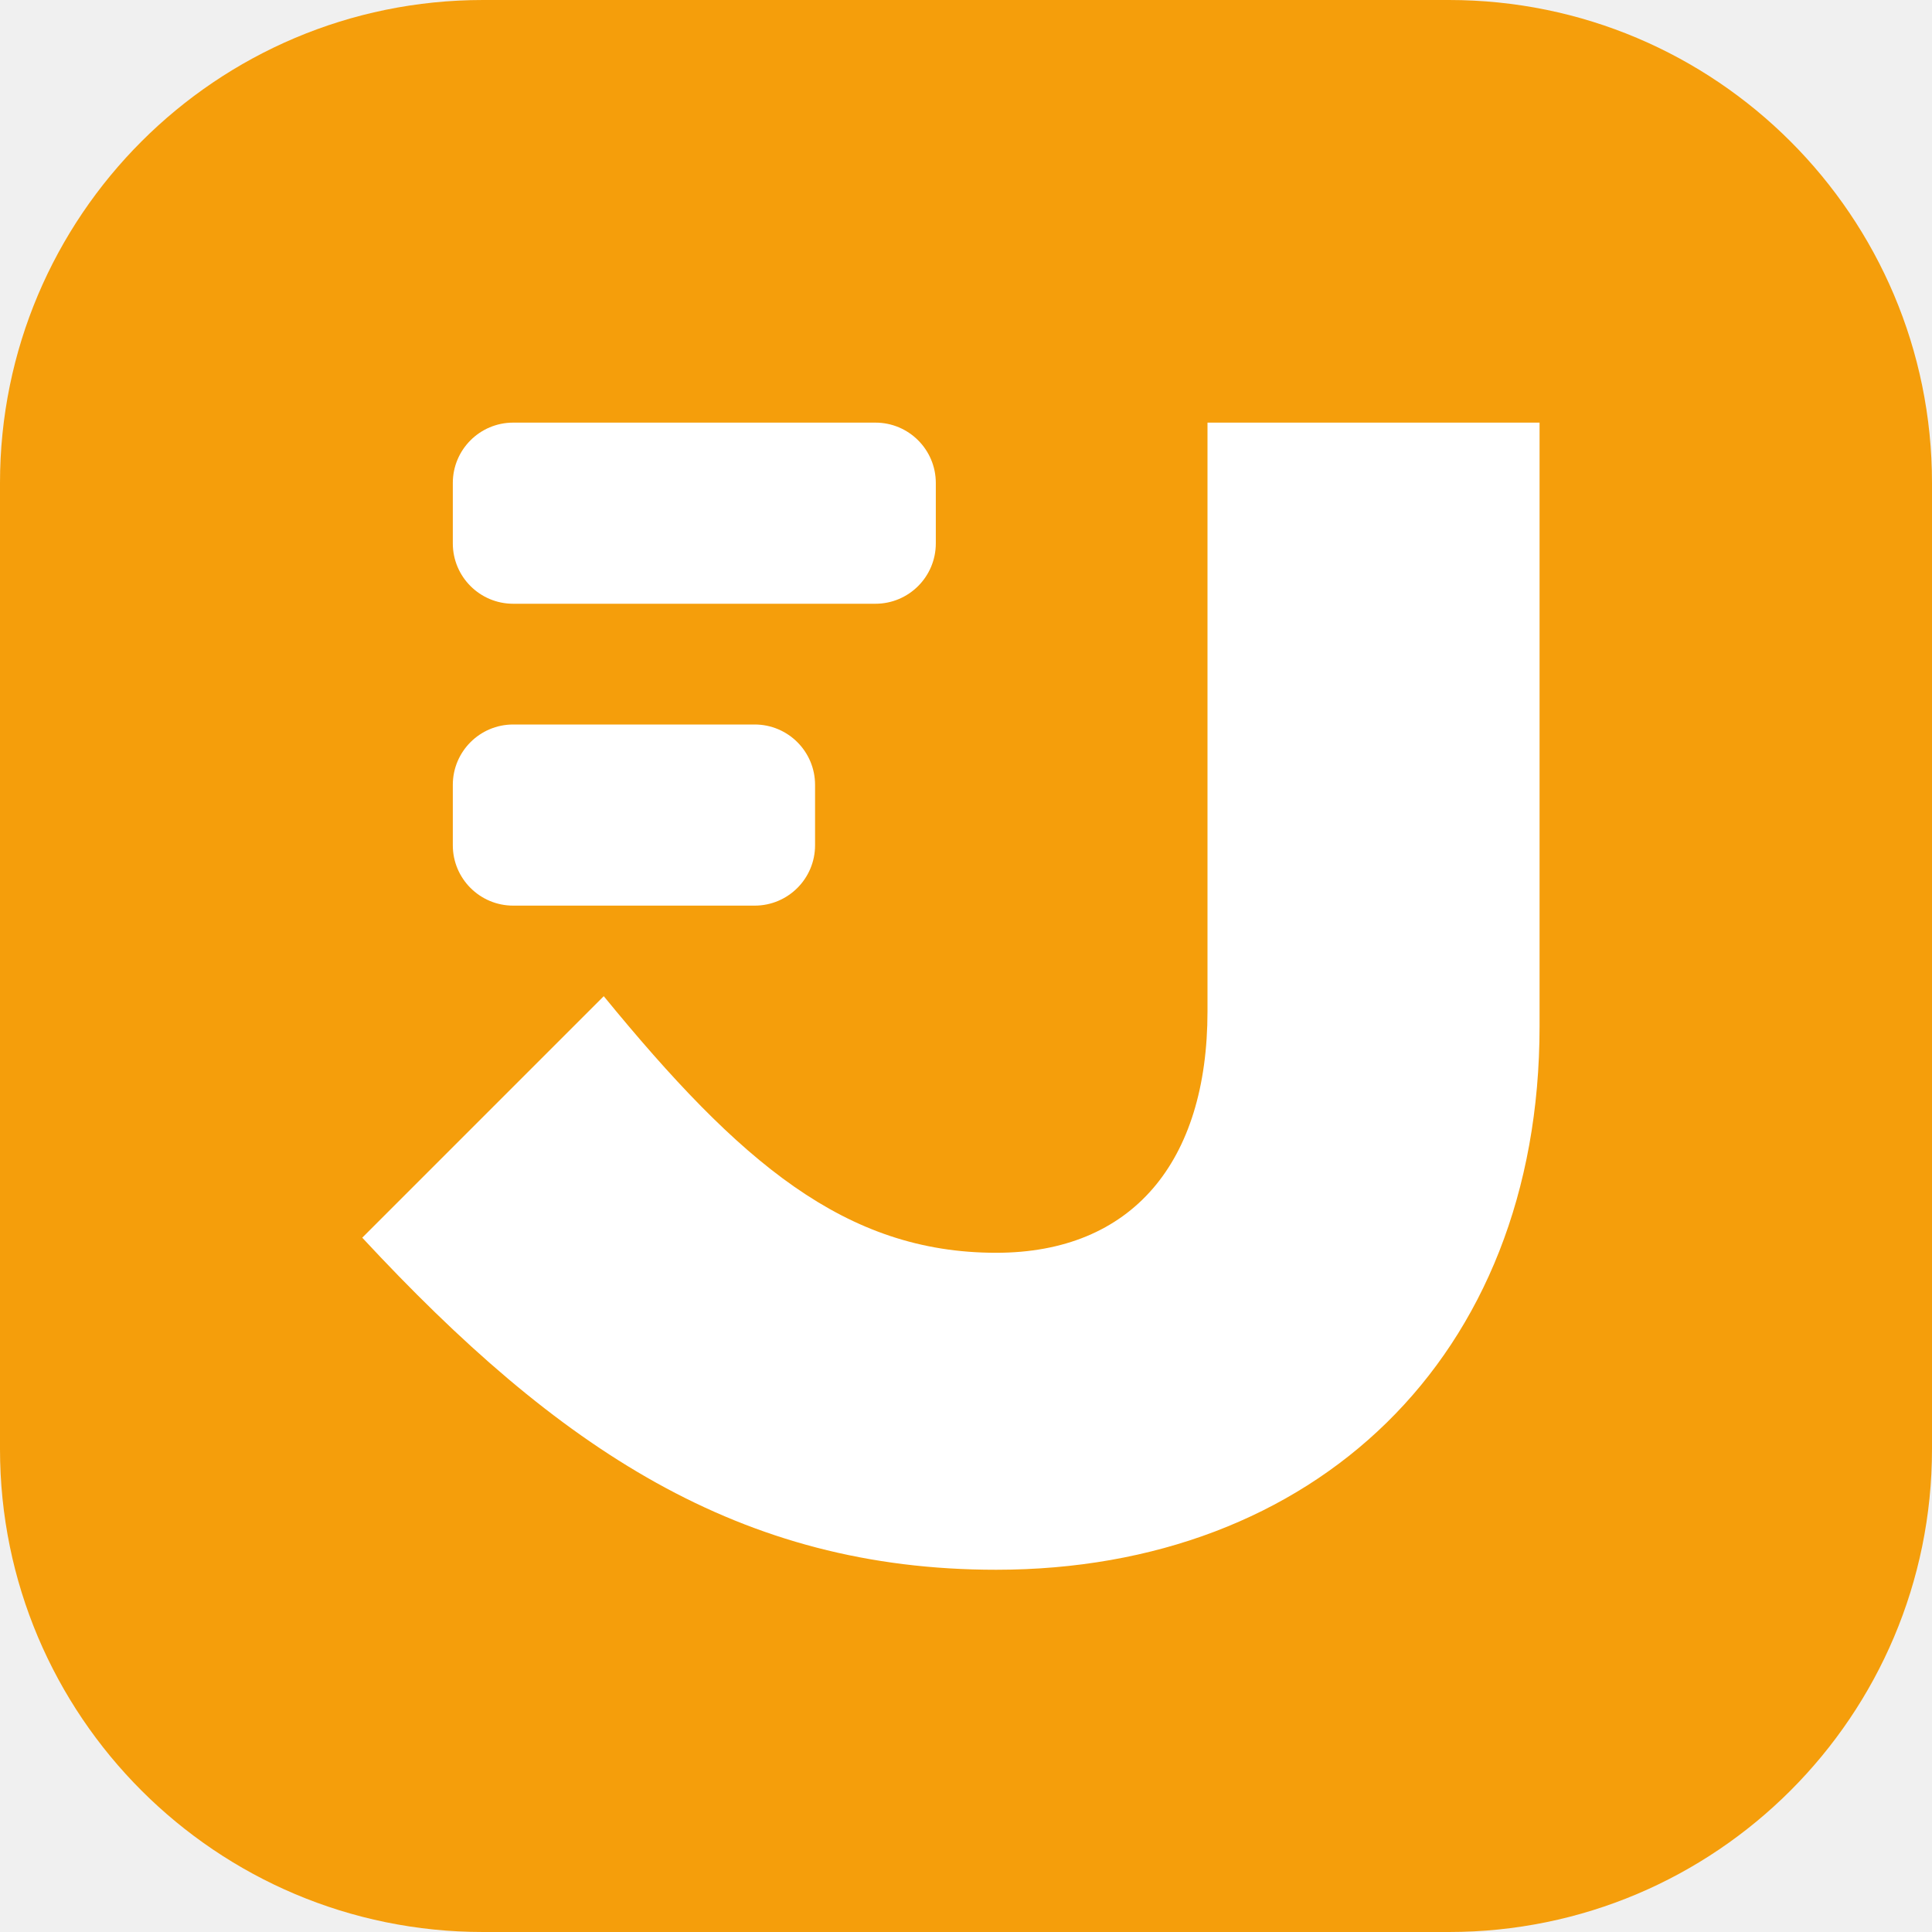
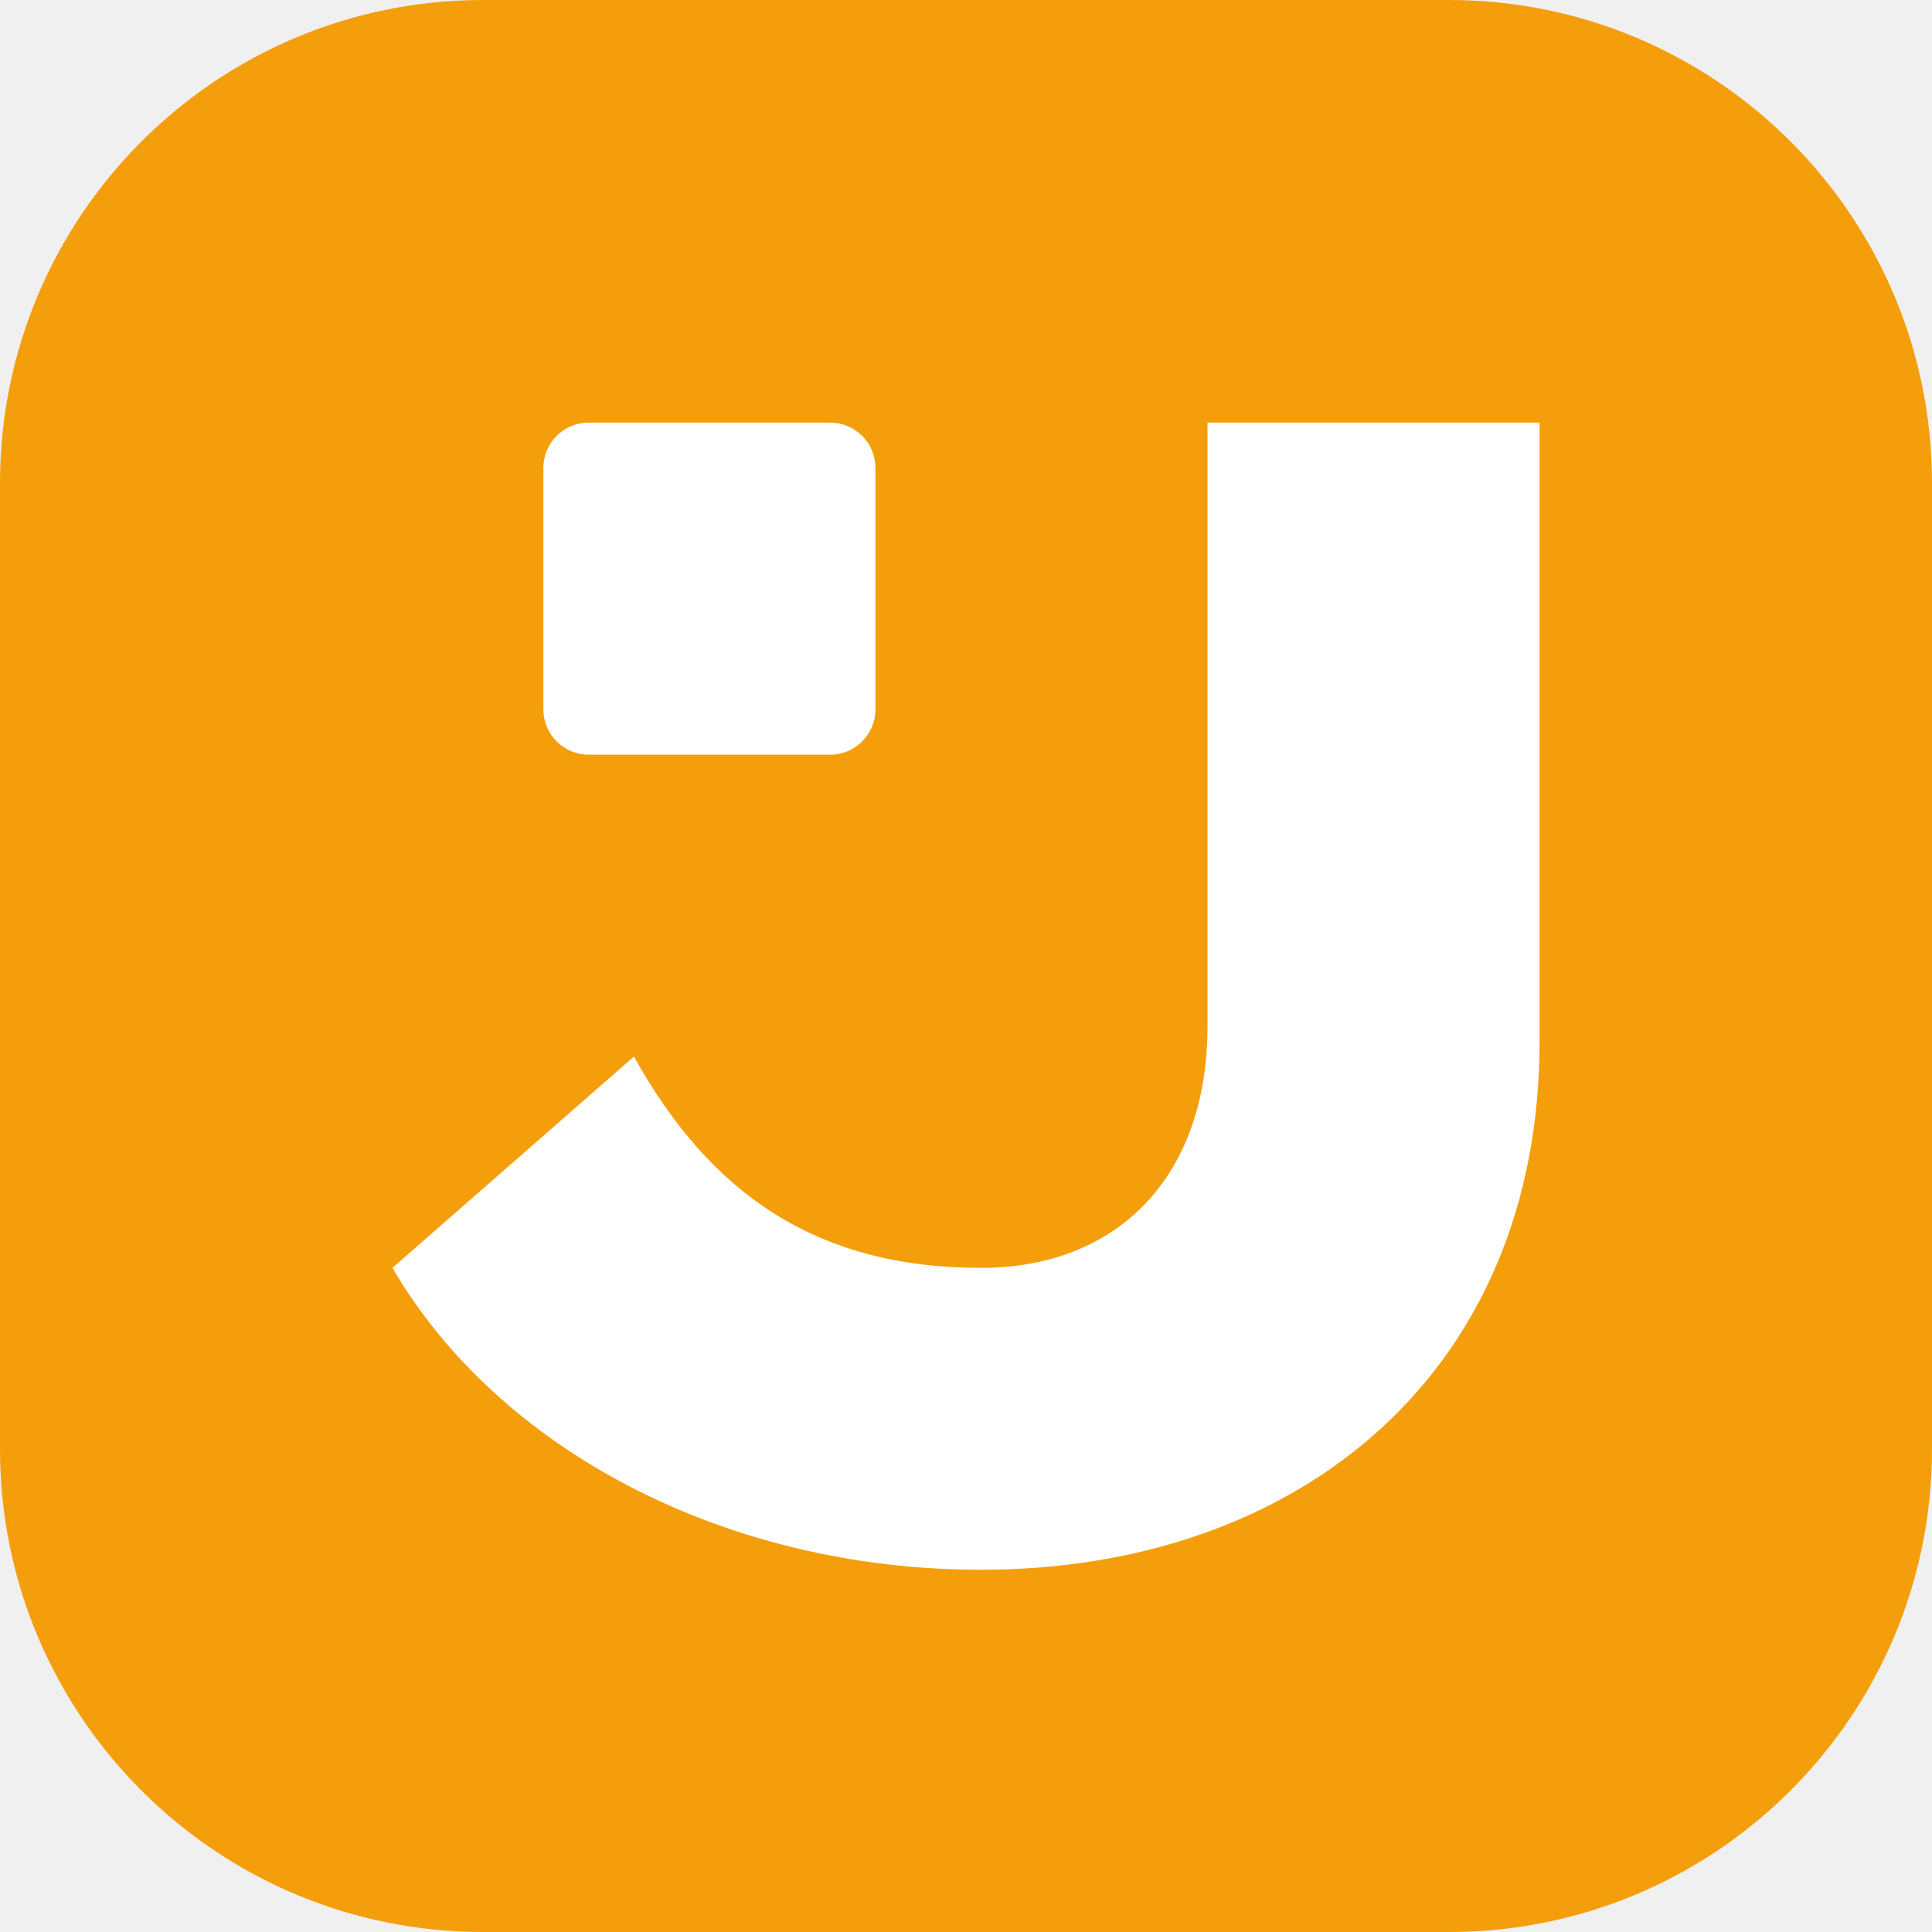
<svg xmlns="http://www.w3.org/2000/svg" width="128" height="128" viewBox="0 0 128 128" fill="none">
  <rect width="128" height="128" rx="32" fill="#F59E0B" />
-   <rect x="30" y="28" width="32" height="12" rx="4" fill="white" />
-   <rect x="30" y="48" width="24" height="12" rx="4" fill="white" />
-   <path d="M80 28H102V68C102 90 87 104 66 104C49 104 37 96 24 82L40 66C49 77 56 83 66 83C75 83 80 77 80 67V28Z" fill="white" />
+   <rect x="36" y="28" width="22" height="22" rx="3" fill="white" />
+   <path d="M80 28H102V69C102 91 86 104 65 104C48 104 33 96 26 84L42 70C47 79 54 84 65 84C74 84 80 78 80 68V28Z" fill="white" />
</svg>
